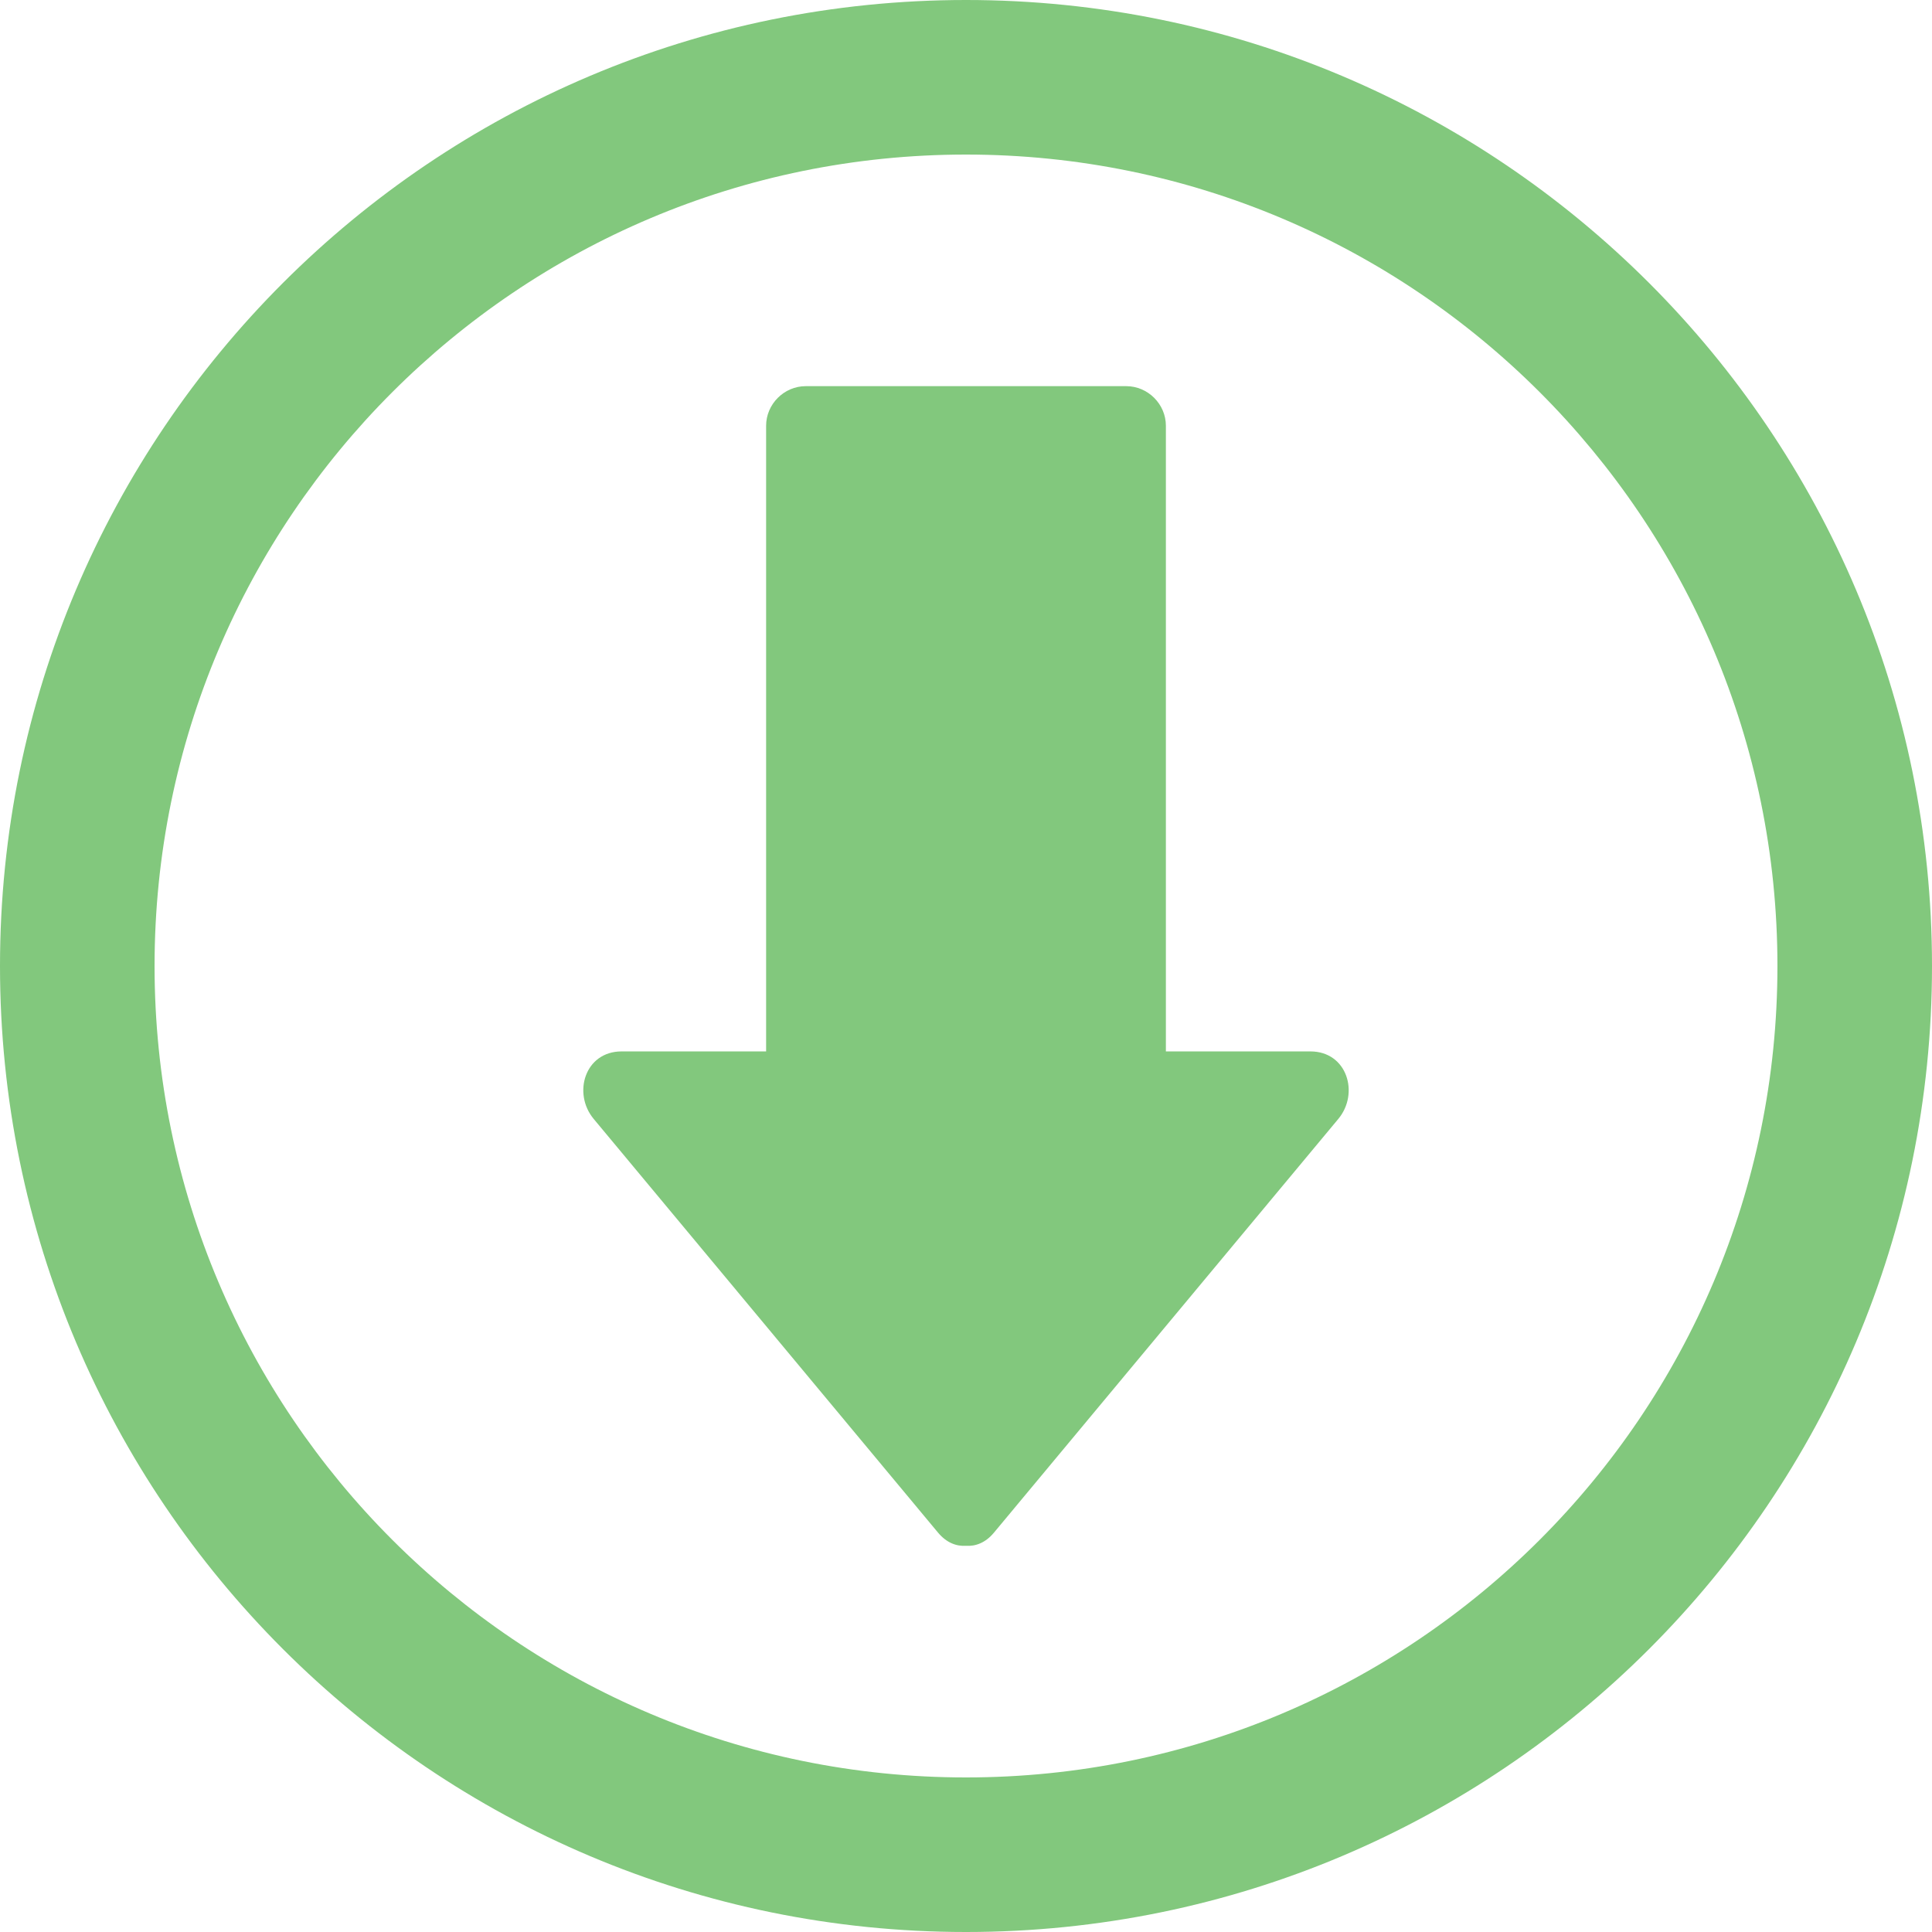
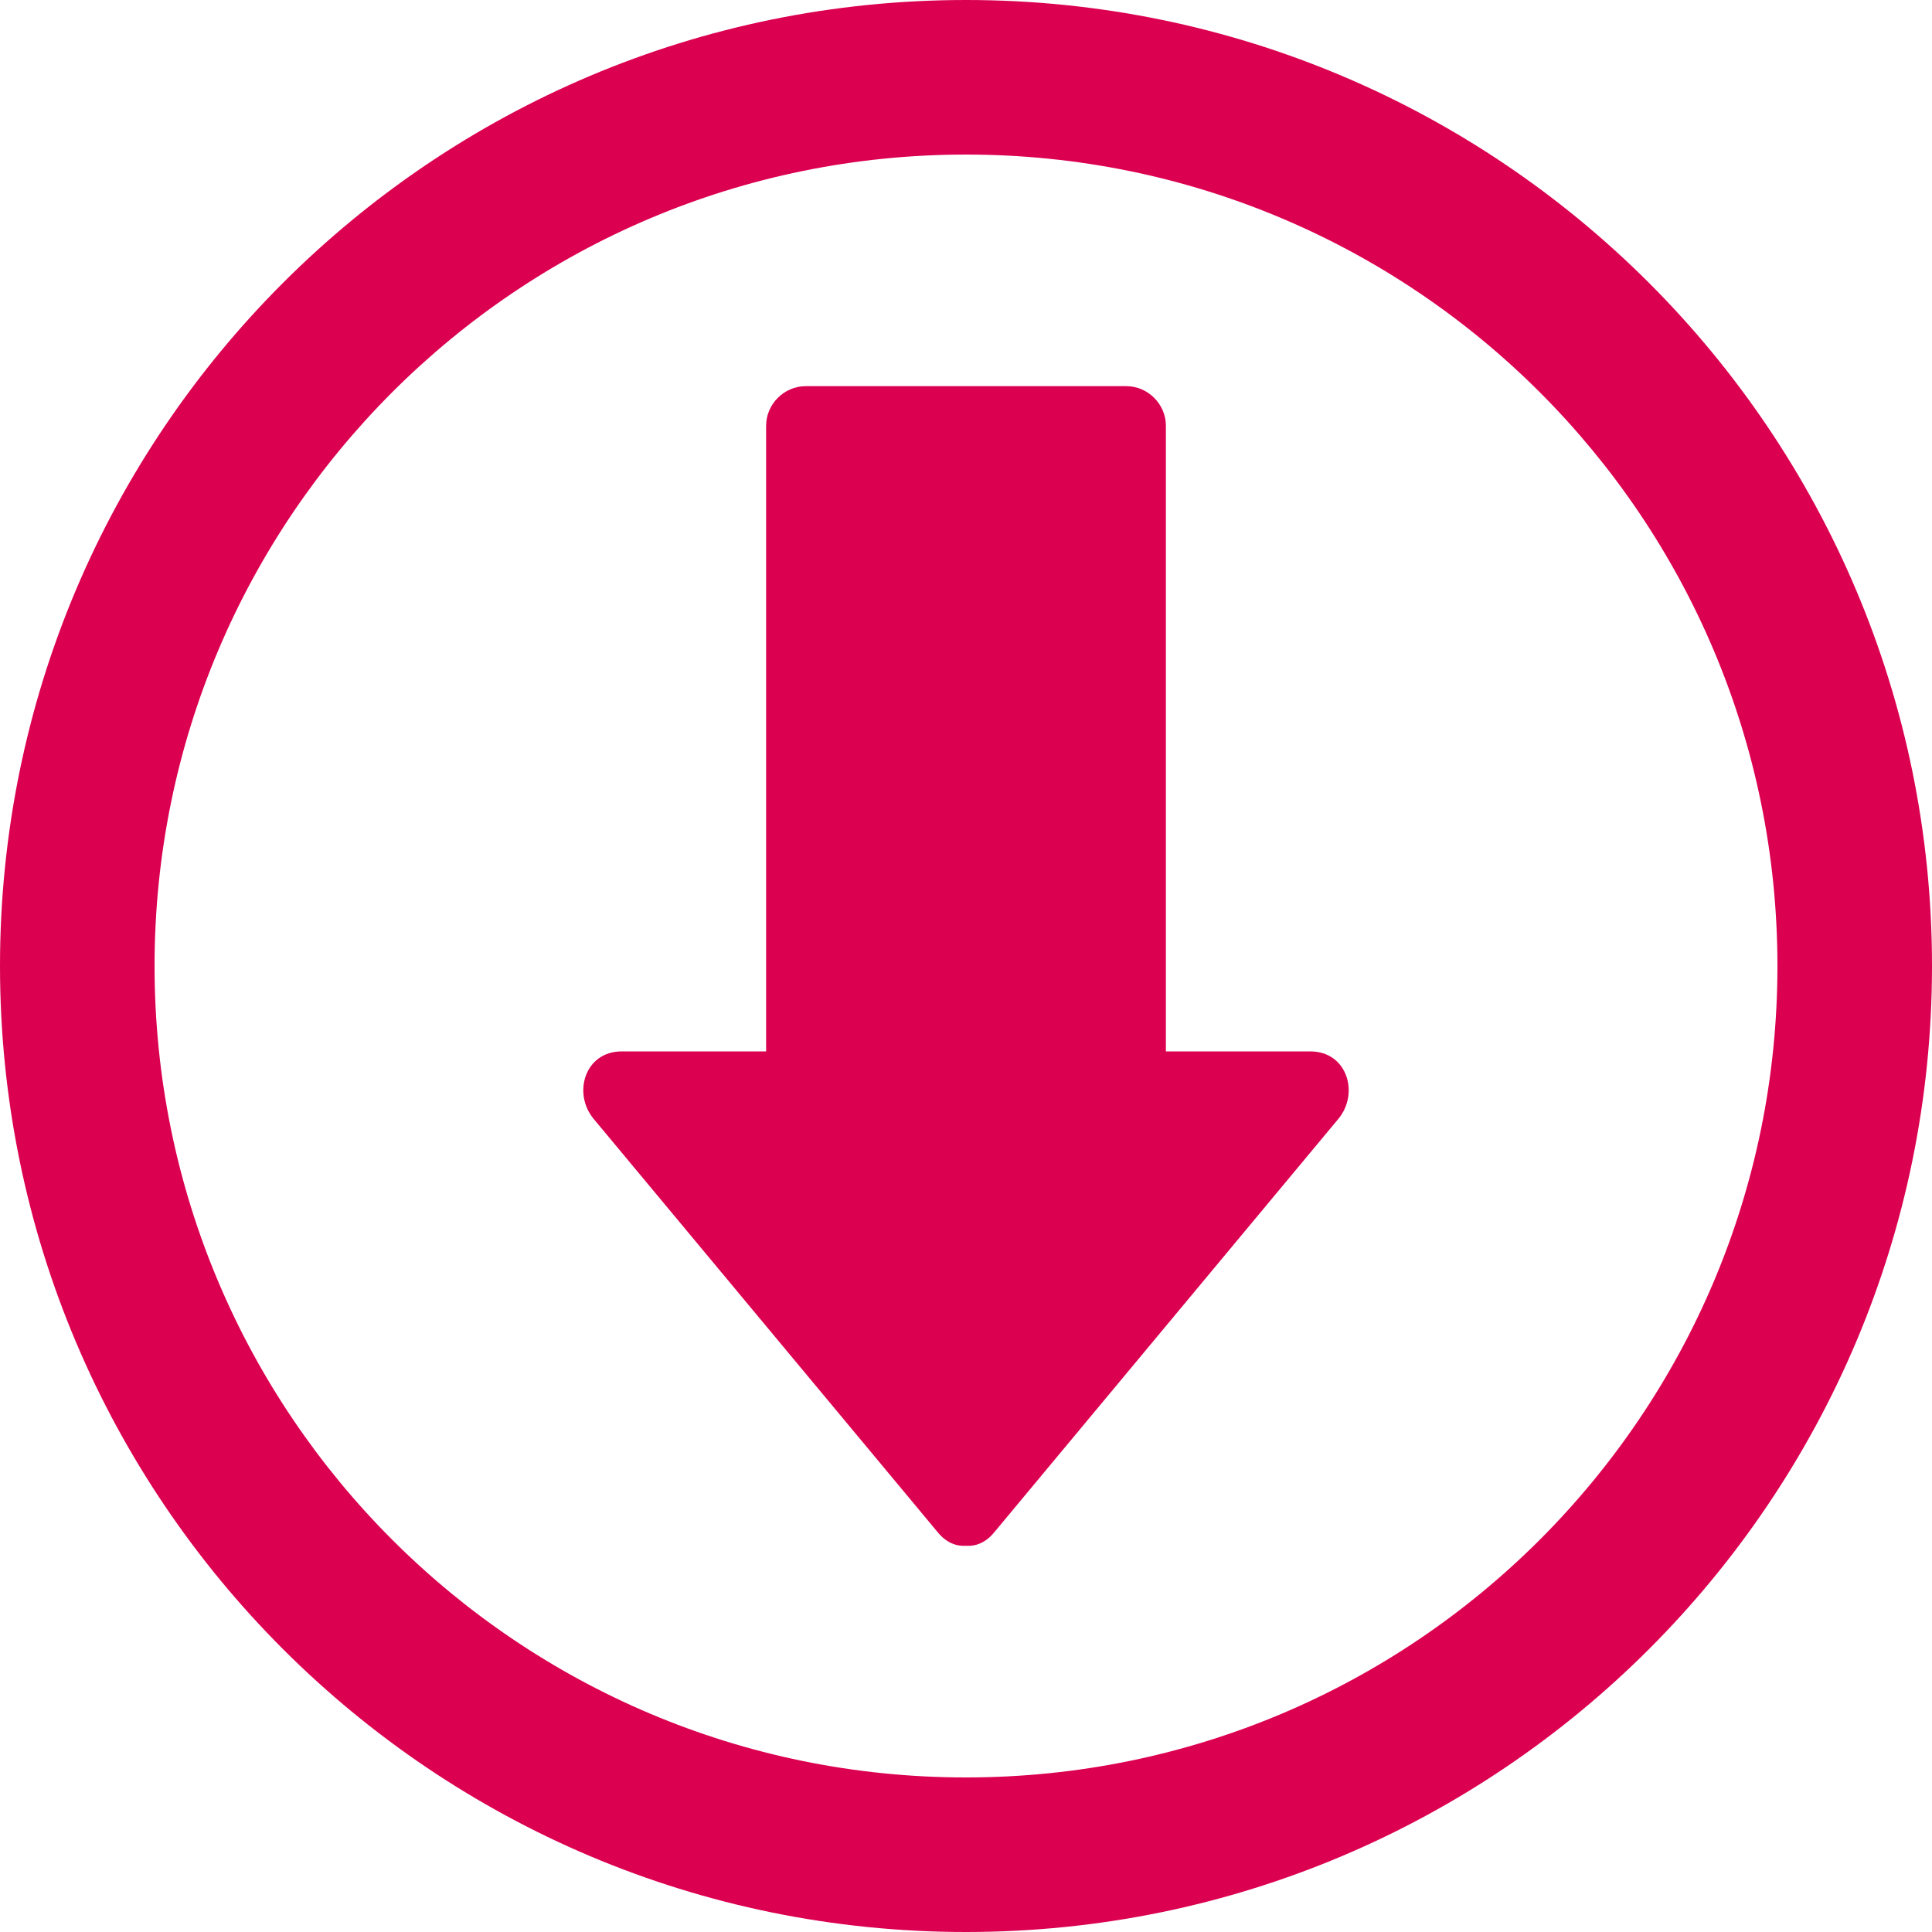
- <svg xmlns="http://www.w3.org/2000/svg" id="Layer_1" enable-background="new 0 0 100 100" xml:space="preserve" viewBox="0 0 100 100" version="1.1" y="0px" x="0px" fill="rgb(130,200,125)">
+ <svg xmlns="http://www.w3.org/2000/svg" id="Layer_1" enable-background="new 0 0 100 100" xml:space="preserve" viewBox="0 0 100 100" version="1.1" y="0px" x="0px" fill="rgb(220, 0, 80)">
  <path d="m30.729 57.915c5.941 7.138 11.883 14.276 17.824 21.414 0.438 0.524 0.951 0.715 1.447 0.681 0.496 0.034 1.011-0.156 1.447-0.681 5.941-7.138 11.883-14.276 17.824-21.414 1.1-1.319 0.461-3.494-1.446-3.494h-7.479v-32.386c0-1.116-0.931-2.047-2.047-2.047h-16.598c-1.116 0-2.047 0.931-2.047 2.047v32.386h-7.479c-1.907 0-2.546 2.175-1.446 3.494z" />
  <path d="m50 100c27.614 0 50-22.386 50-50s-22.386-50-50-50-50 22.386-50 50 22.386 50 50 50zm0-92c23.196 0 42 18.804 42 42 0 23.195-18.804 42-42 42-23.195 0-42-18.805-42-42 0-23.196 18.805-42 42-42z" />
</svg>
